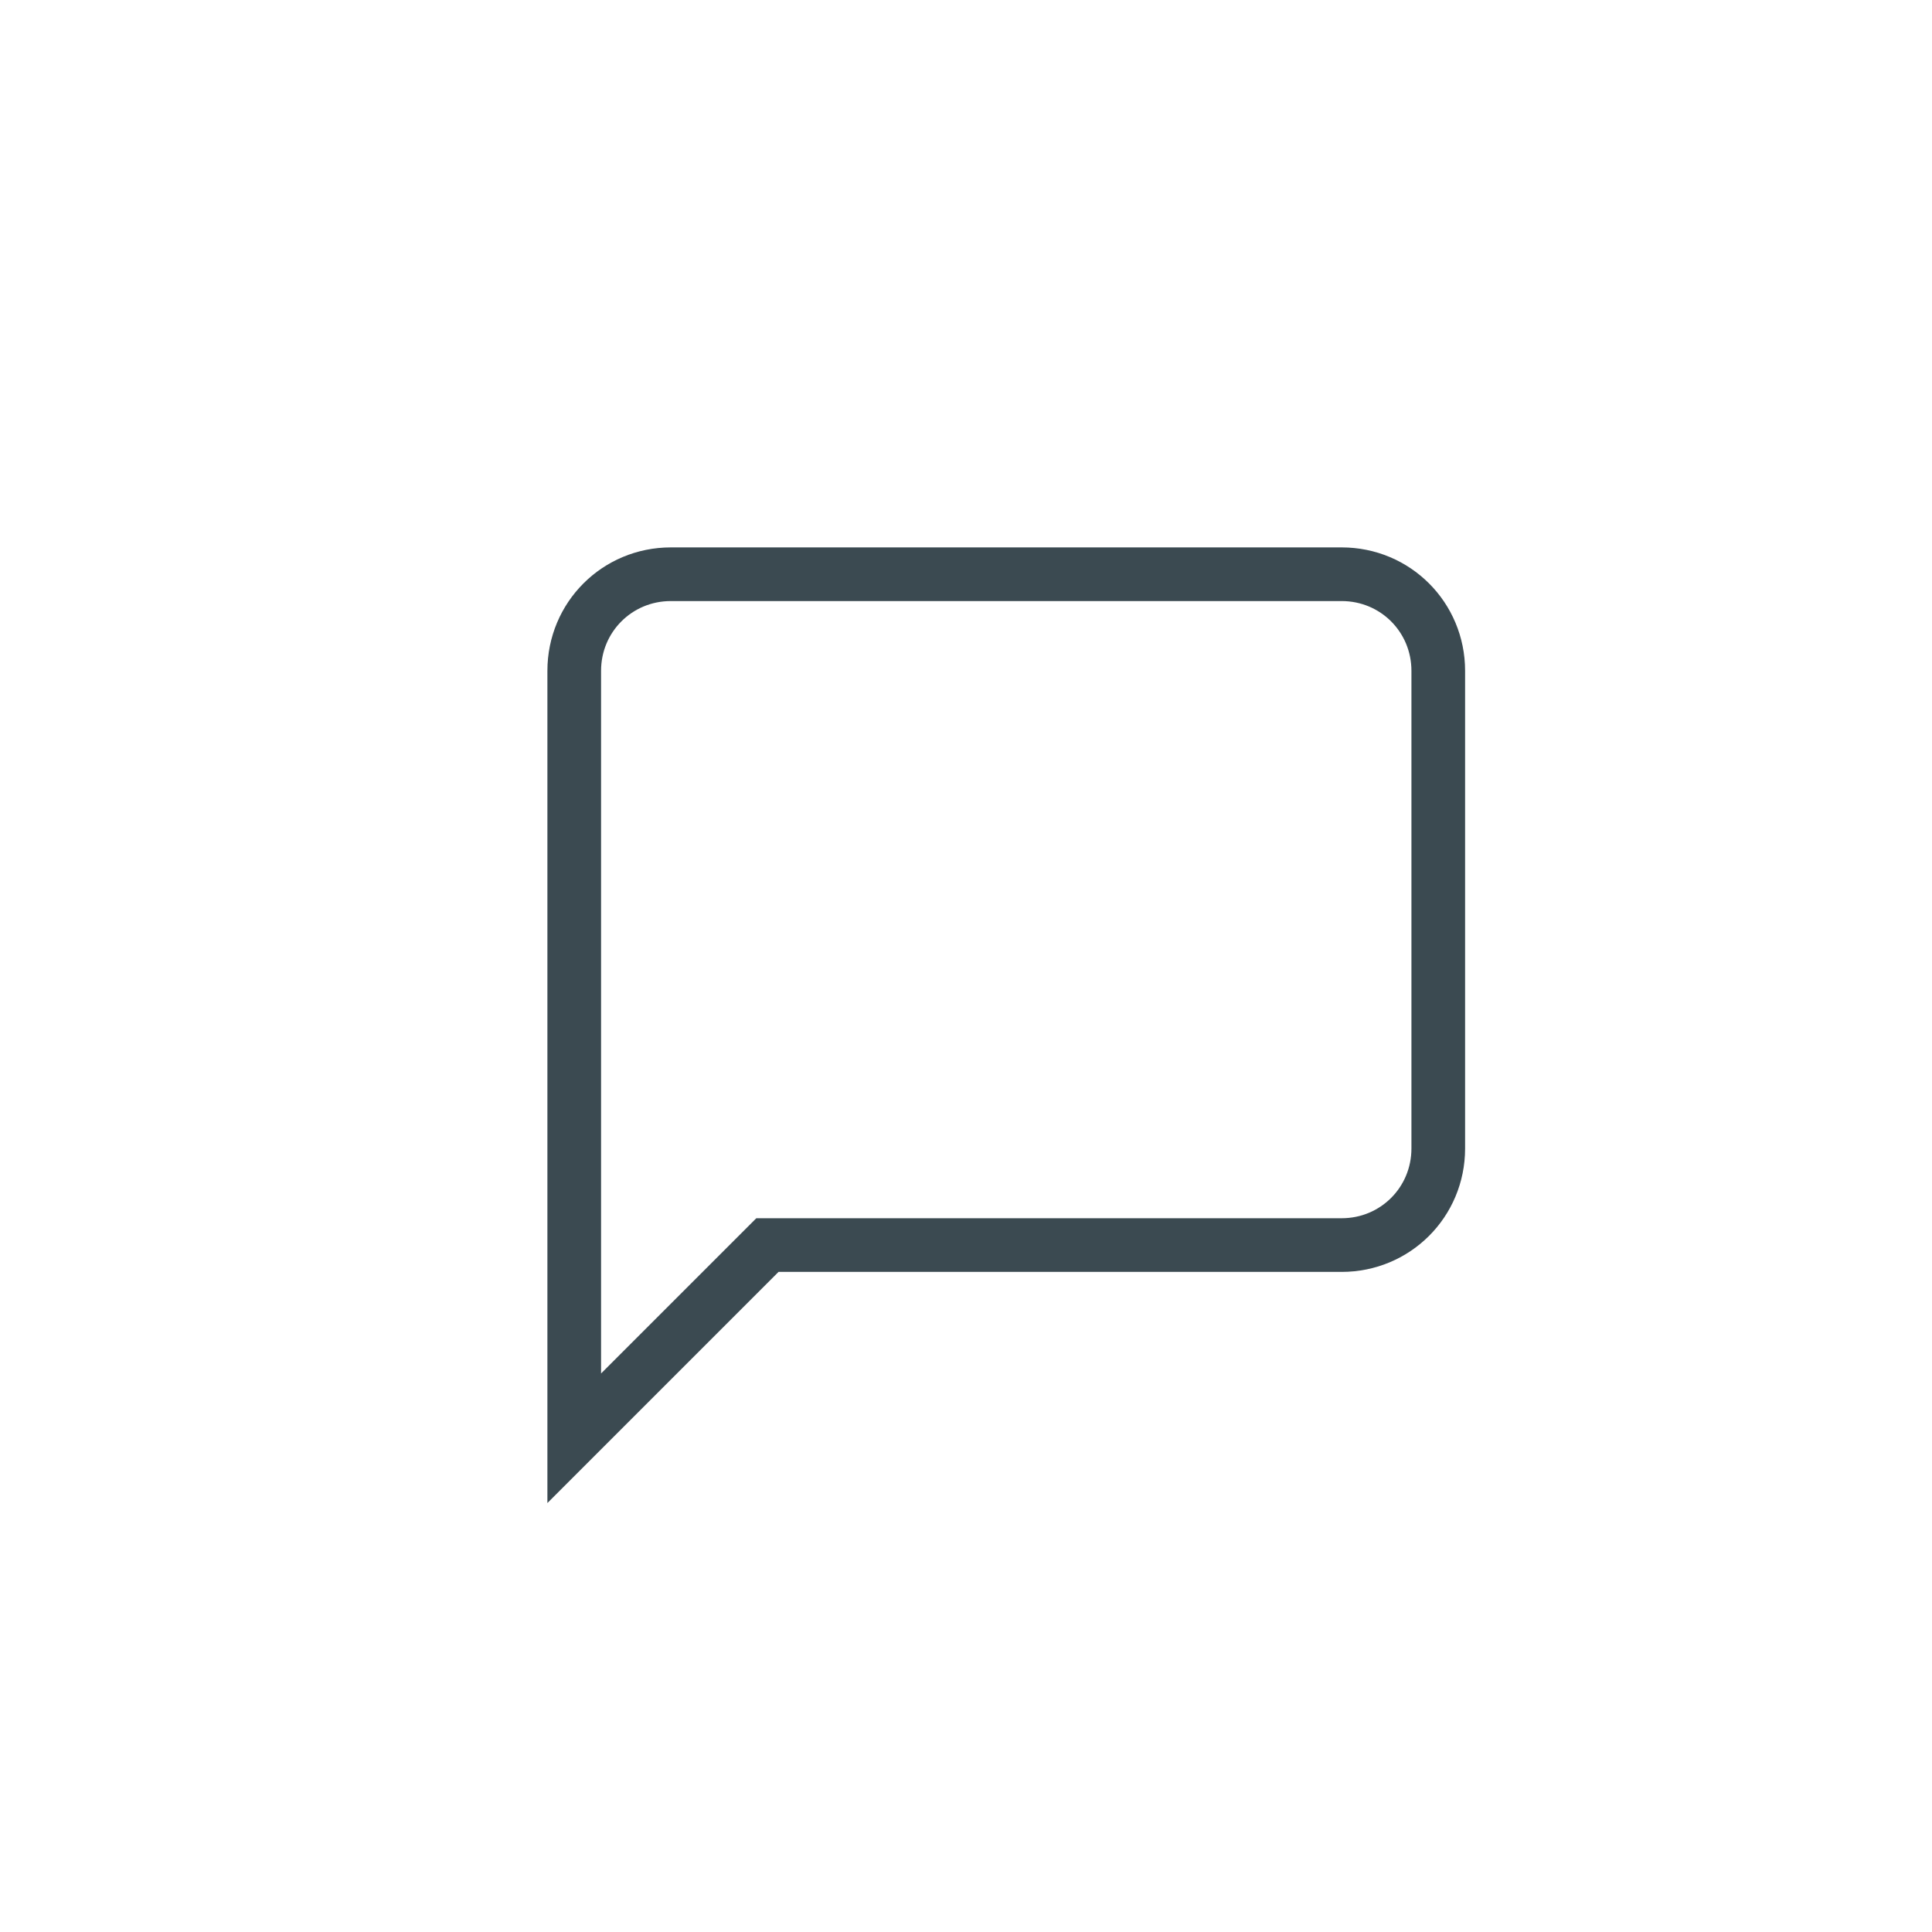
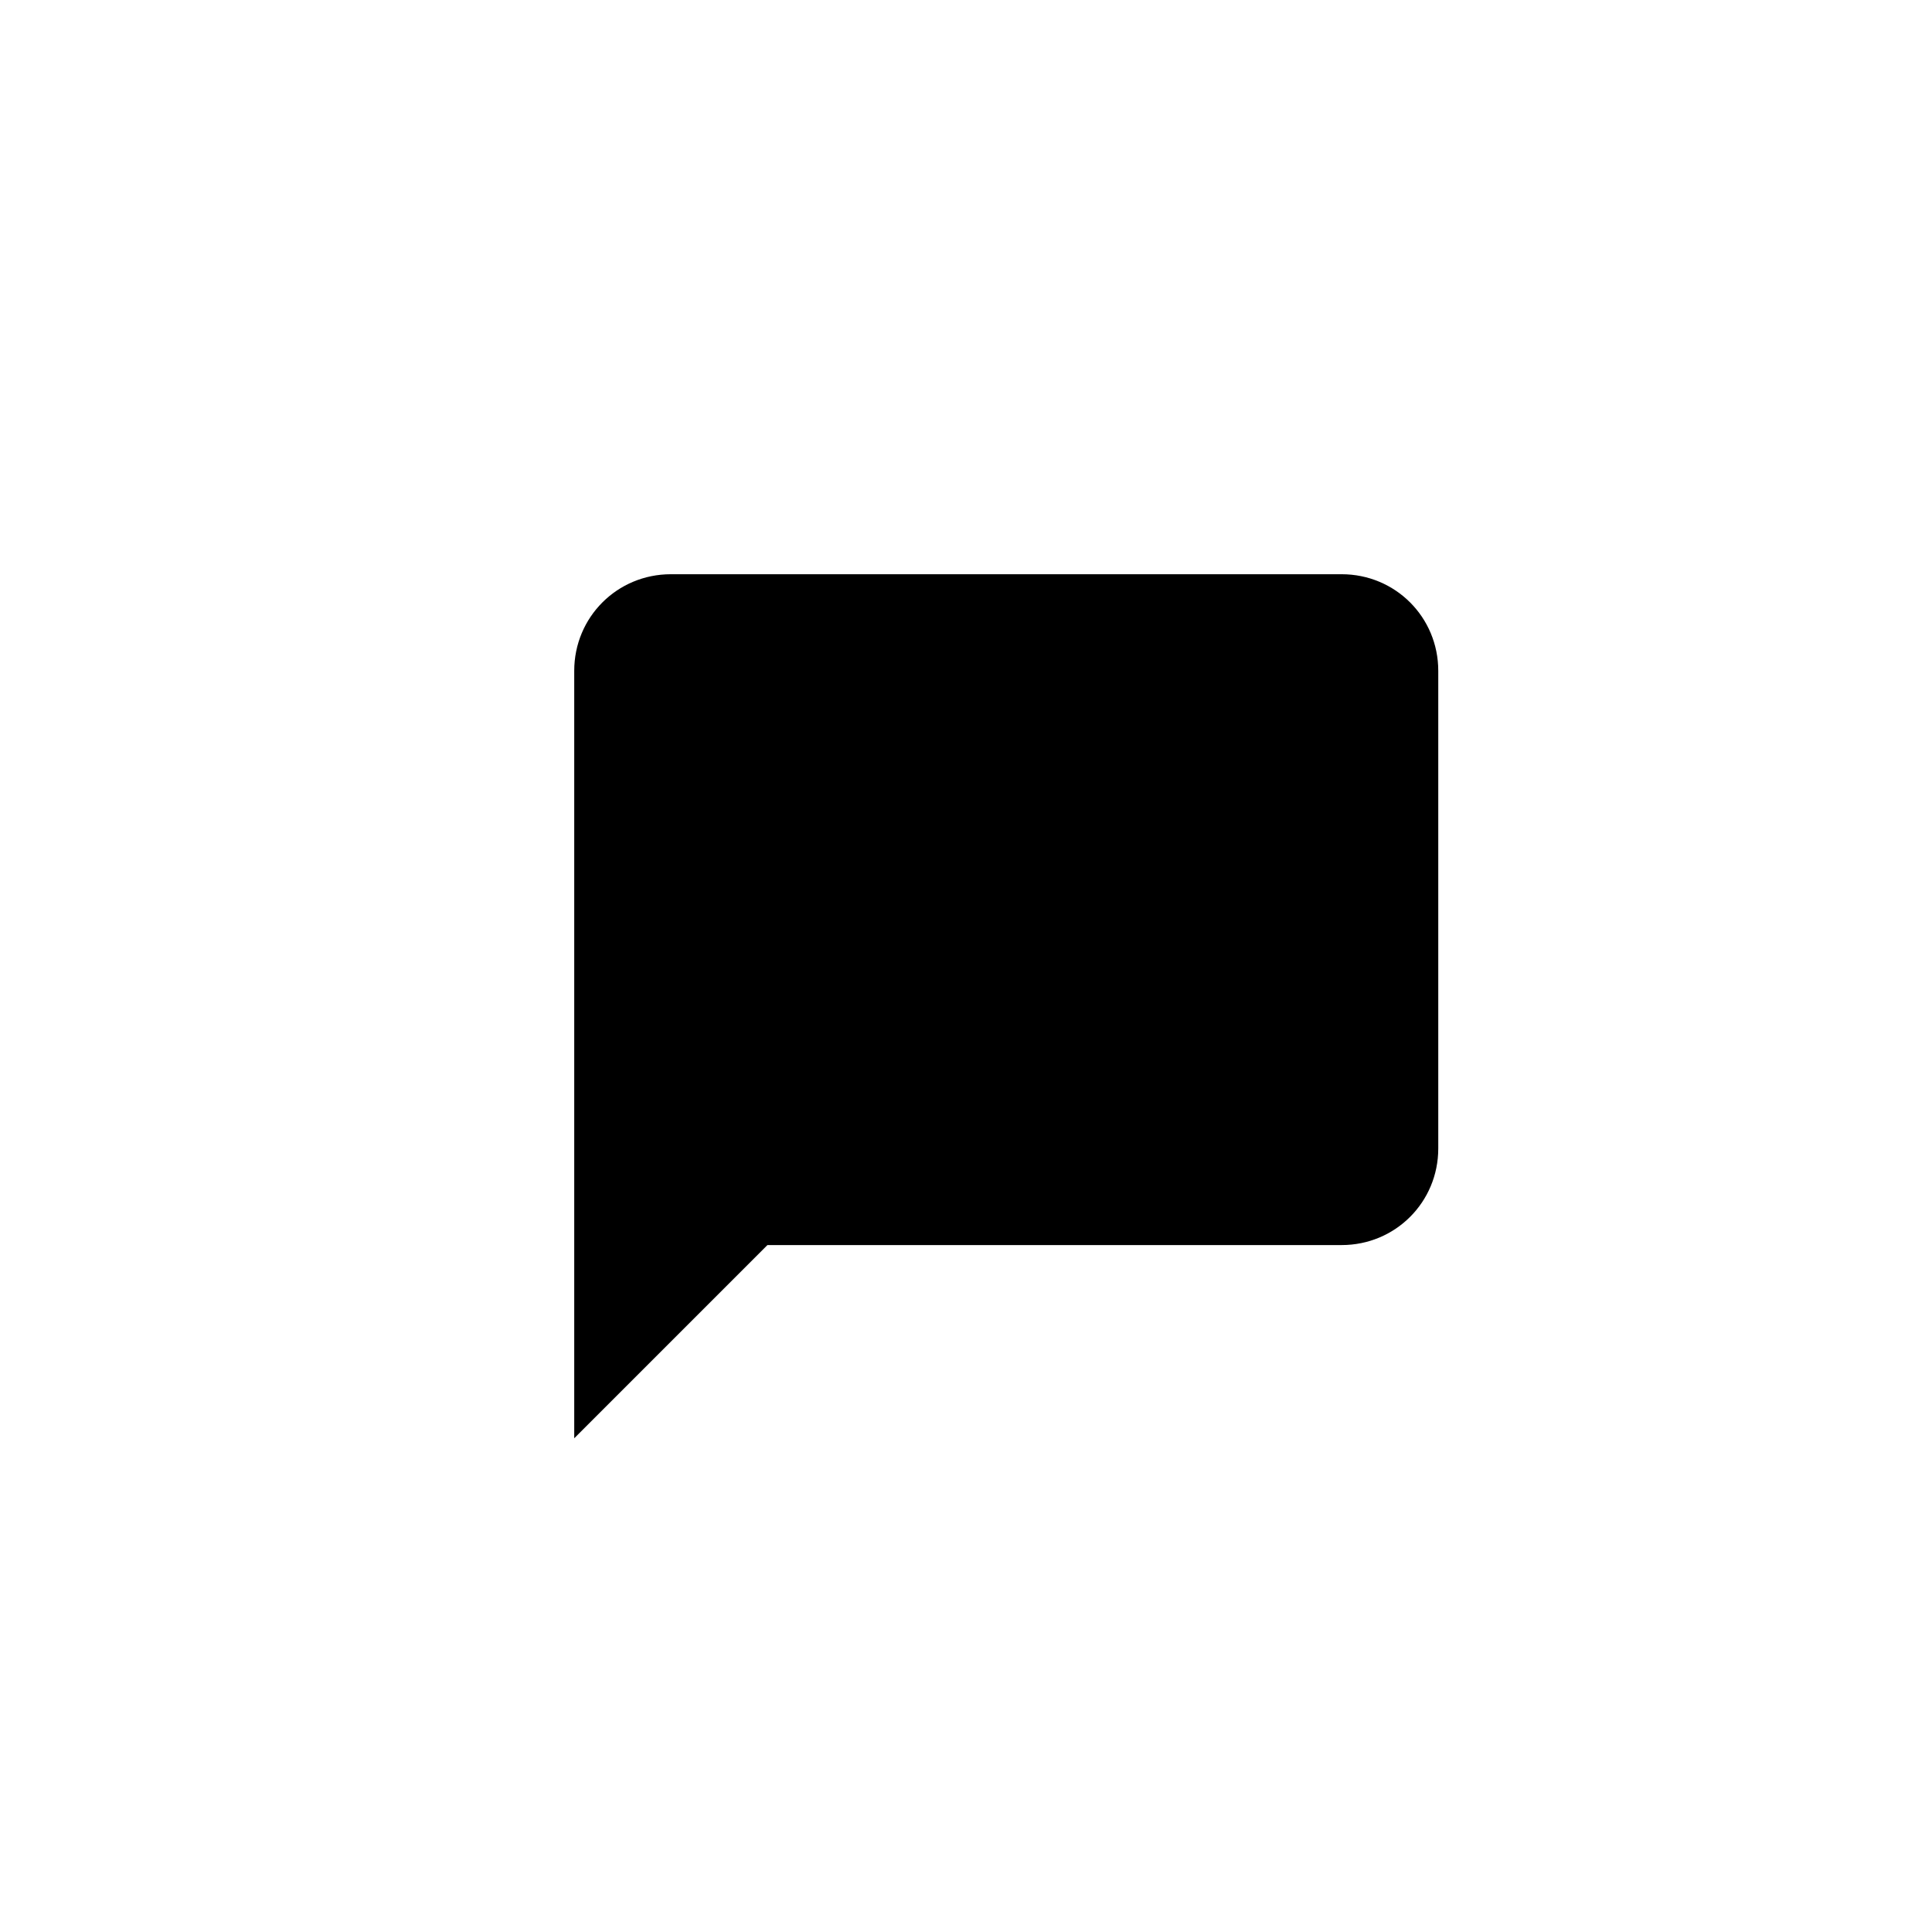
- <svg xmlns="http://www.w3.org/2000/svg" version="1.0" id="Layer_1" x="0px" y="0px" width="36px" height="36px" viewBox="0 0 36 36" enable-background="new 0 0 36 36" xml:space="preserve">
-   <path fill="none" stroke="#3B4A51" stroke-miterlimit="10" d="M26.8,21.4c0,1-0.8,1.8-1.8,1.8H14.3l-3.6,3.6V12.5  c0-1,0.8-1.8,1.8-1.8H25c1,0,1.8,0.8,1.8,1.8V21.4z" />
+ <svg xmlns="http://www.w3.org/2000/svg" version="1.0" width="36px" height="36px" viewBox="0 0 36 36" xml:space="preserve">
+   <path class="stroke-foreground fill-none" d="M26.8,21.4c0,1-0.8,1.8-1.8,1.8H14.3l-3.6,3.6V12.5   c0-1,0.8-1.8,1.8-1.8H25c1,0,1.8,0.8,1.8,1.8V21.4z" />
</svg>
